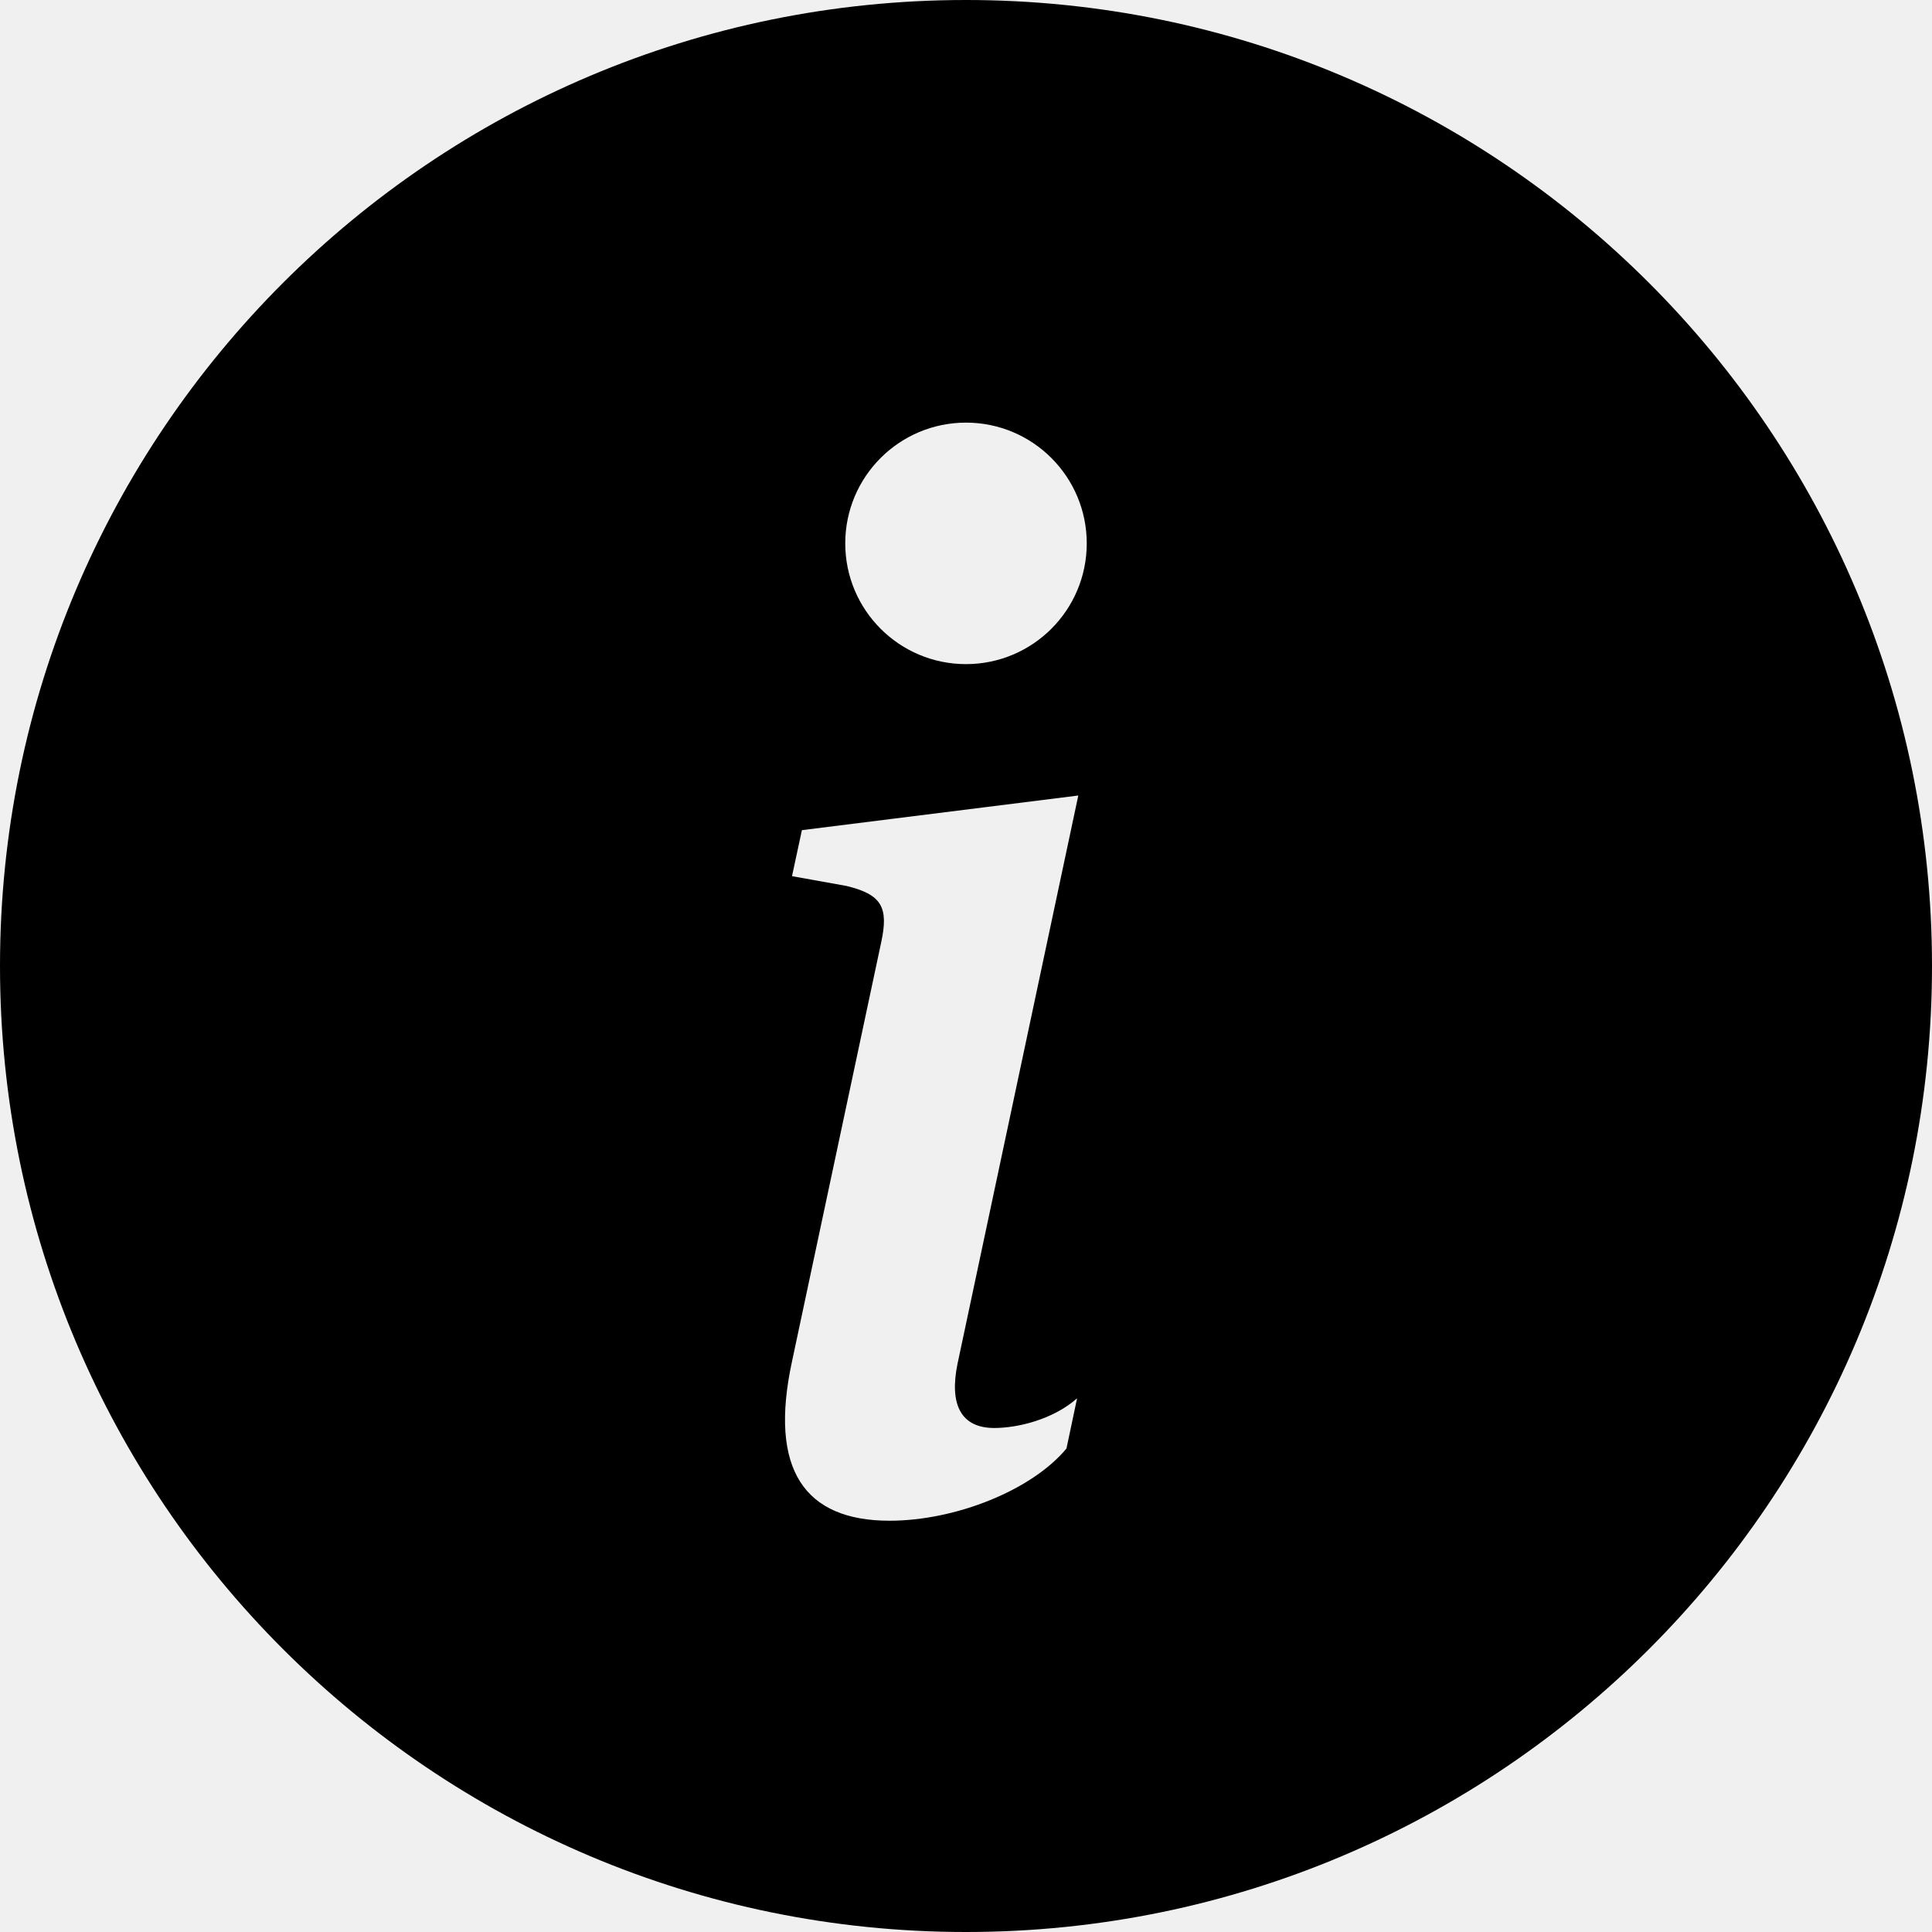
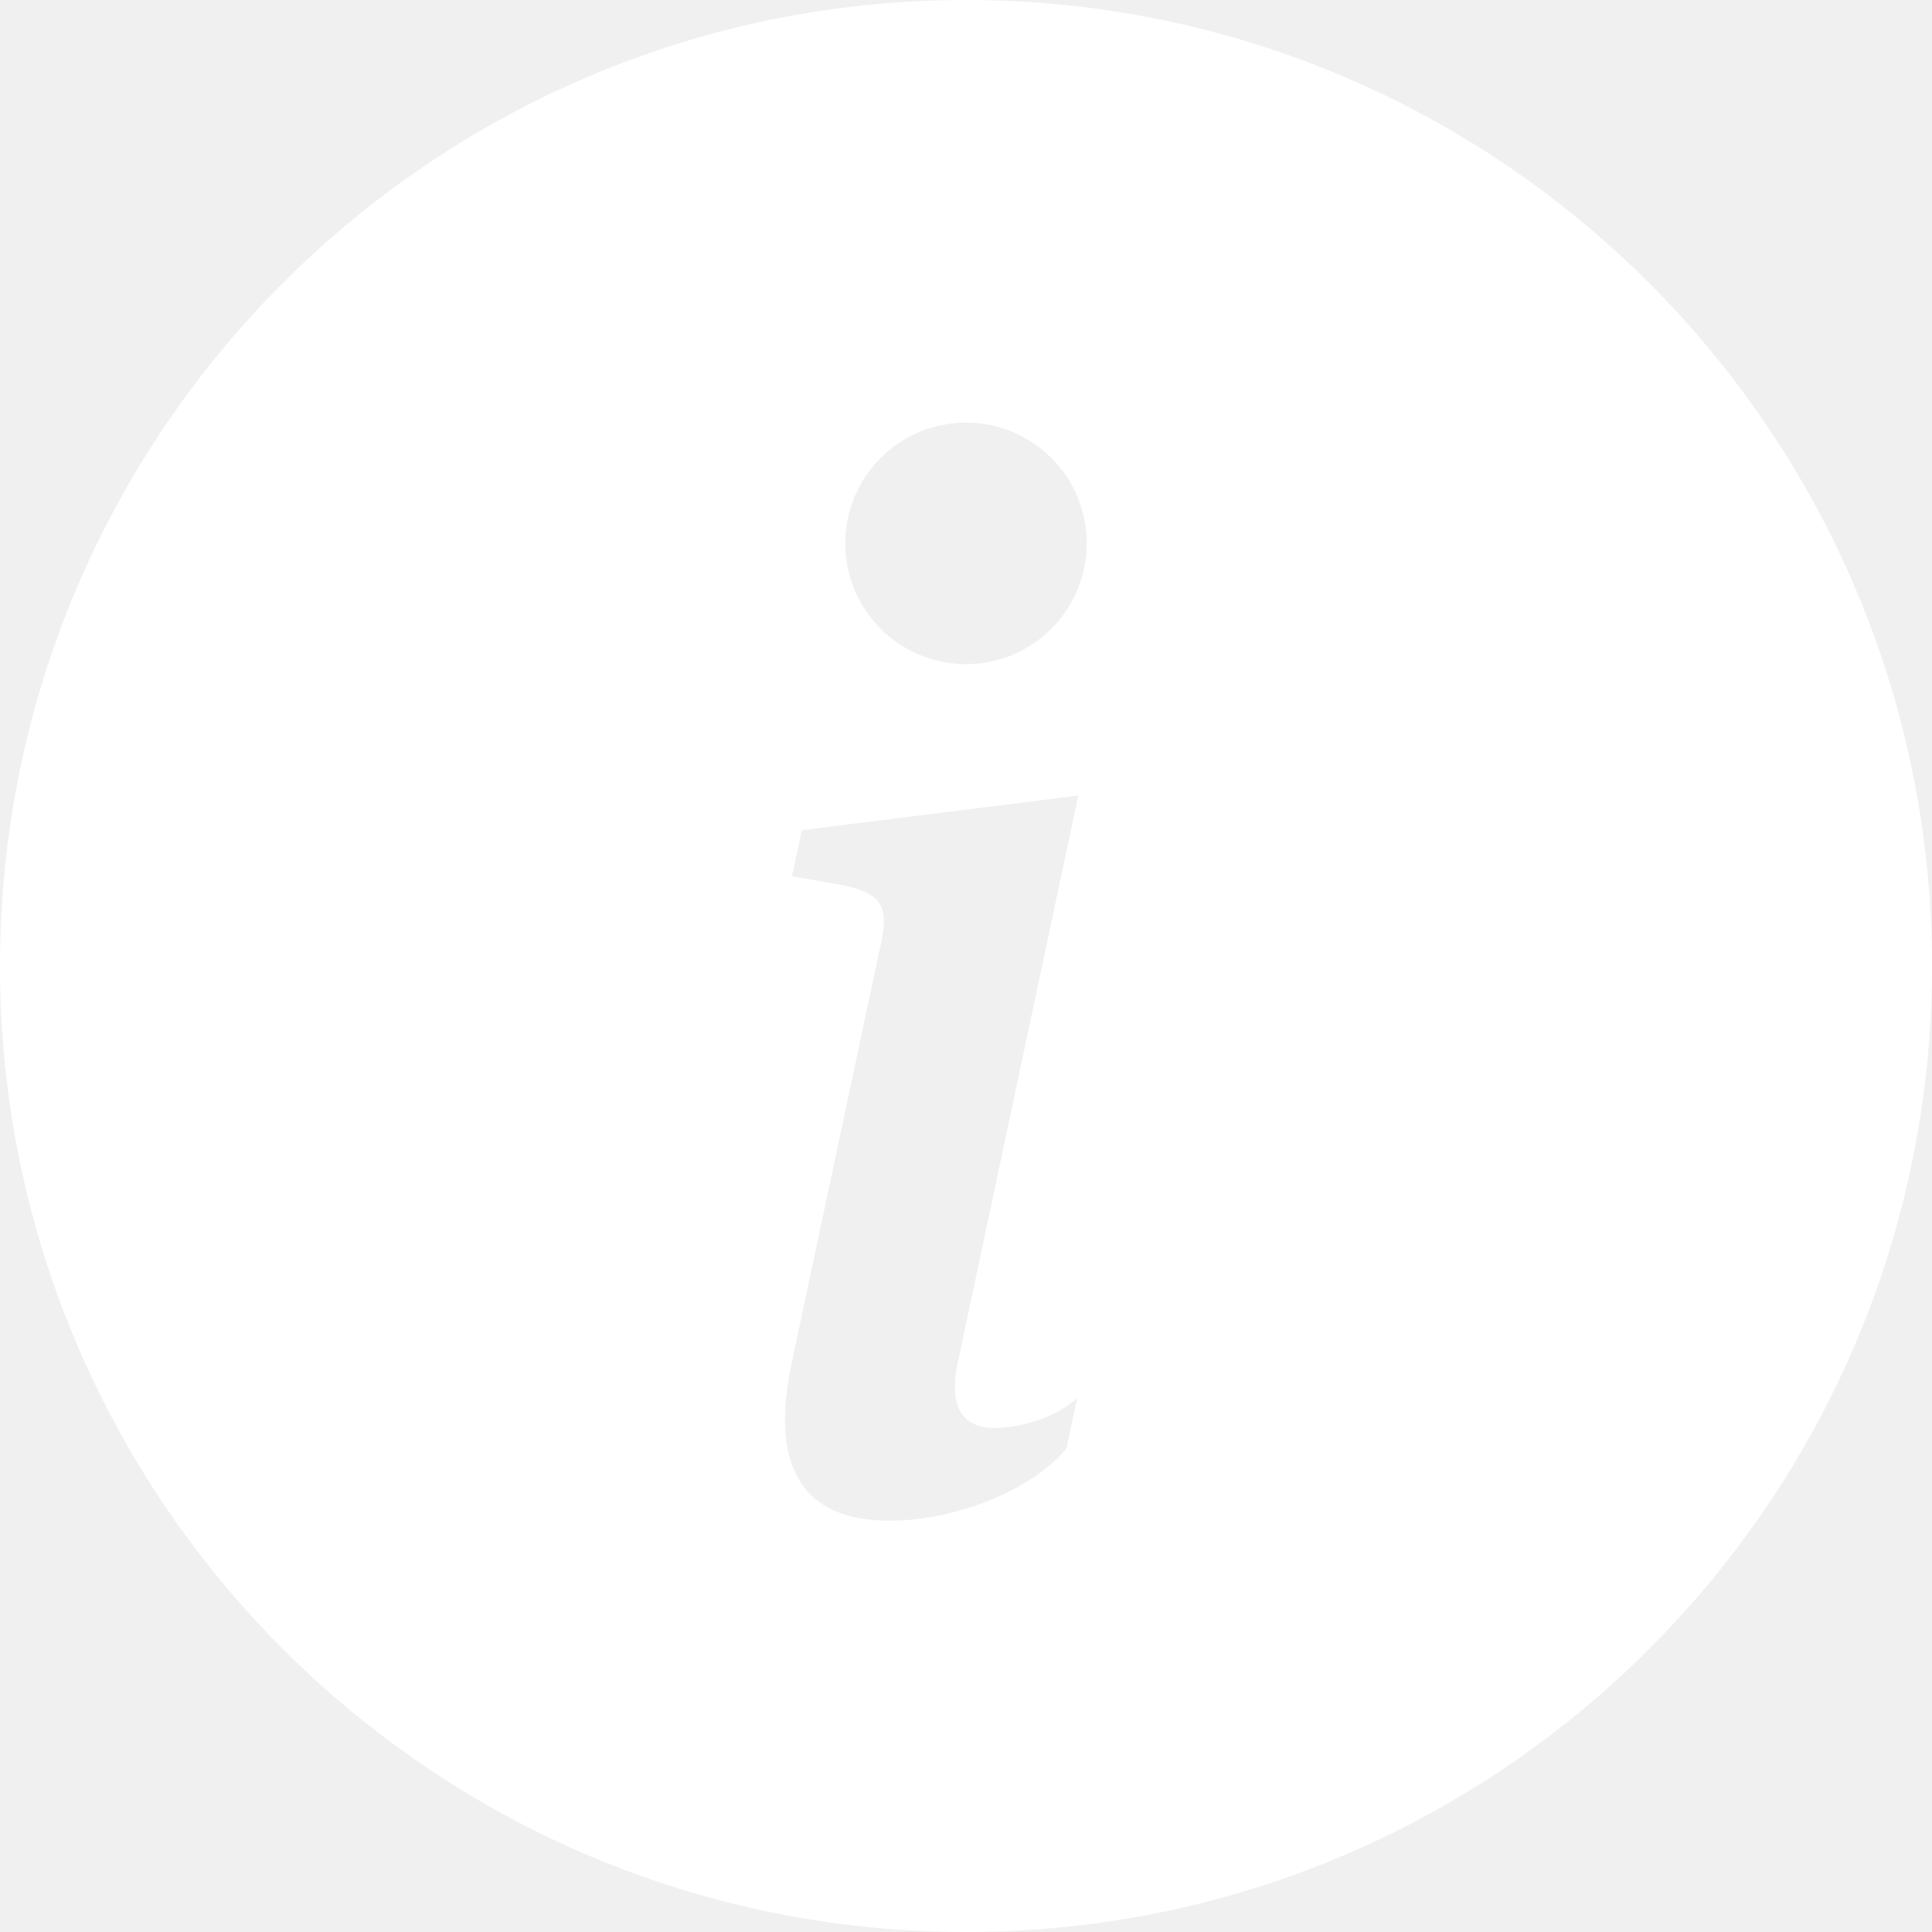
- <svg xmlns="http://www.w3.org/2000/svg" width="16" height="16" fill="currentColor" class="bi bi-info-circle-fill" viewBox="0 0 16 16">
+ <svg xmlns="http://www.w3.org/2000/svg" width="16" height="16" fill="white" class="bi bi-info-circle-fill" viewBox="0 0 16 16">
  <path d="M8 16A8 8 0 1 0 8 0a8 8 0 0 0 0 16zm.93-9.412-1 4.705c-.07.34.029.533.304.533.194 0 .487-.07.686-.246l-.088.416c-.287.346-.92.598-1.465.598-.703 0-1.002-.422-.808-1.319l.738-3.468c.064-.293.006-.399-.287-.47l-.451-.081.082-.381 2.29-.287zM8 5.5a1 1 0 1 1 0-2 1 1 0 0 1 0 2z" />
</svg>
